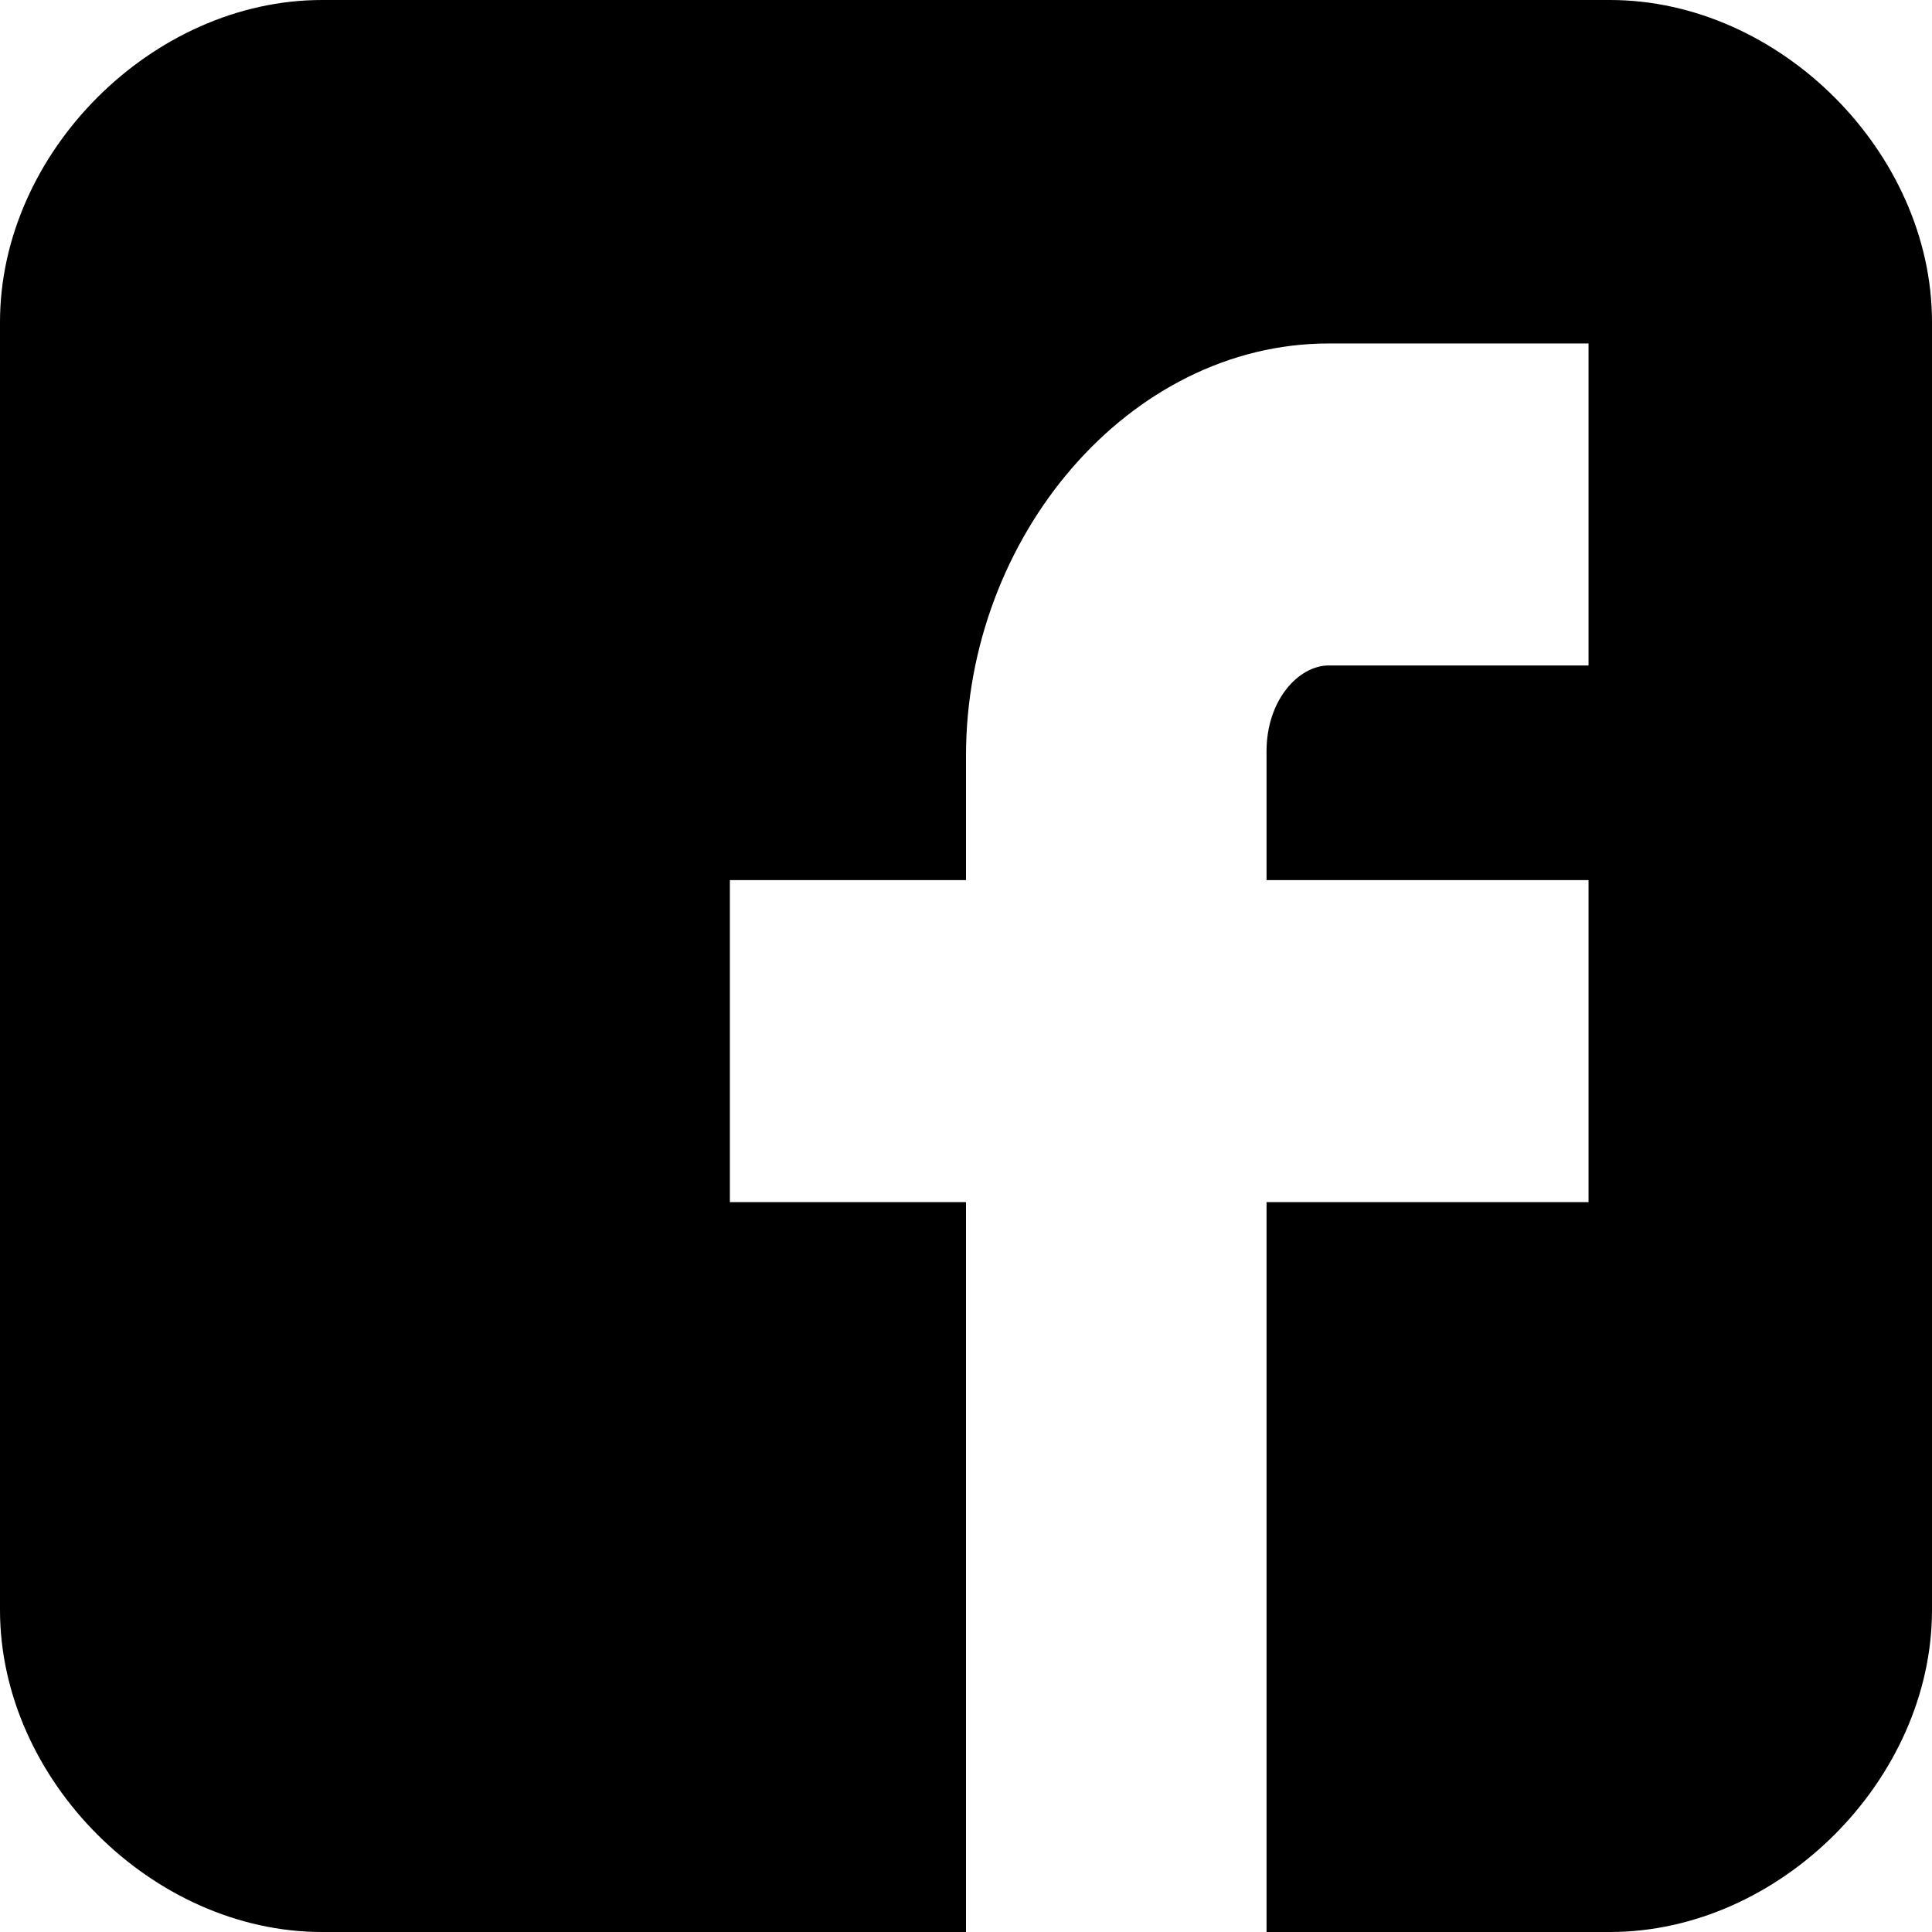
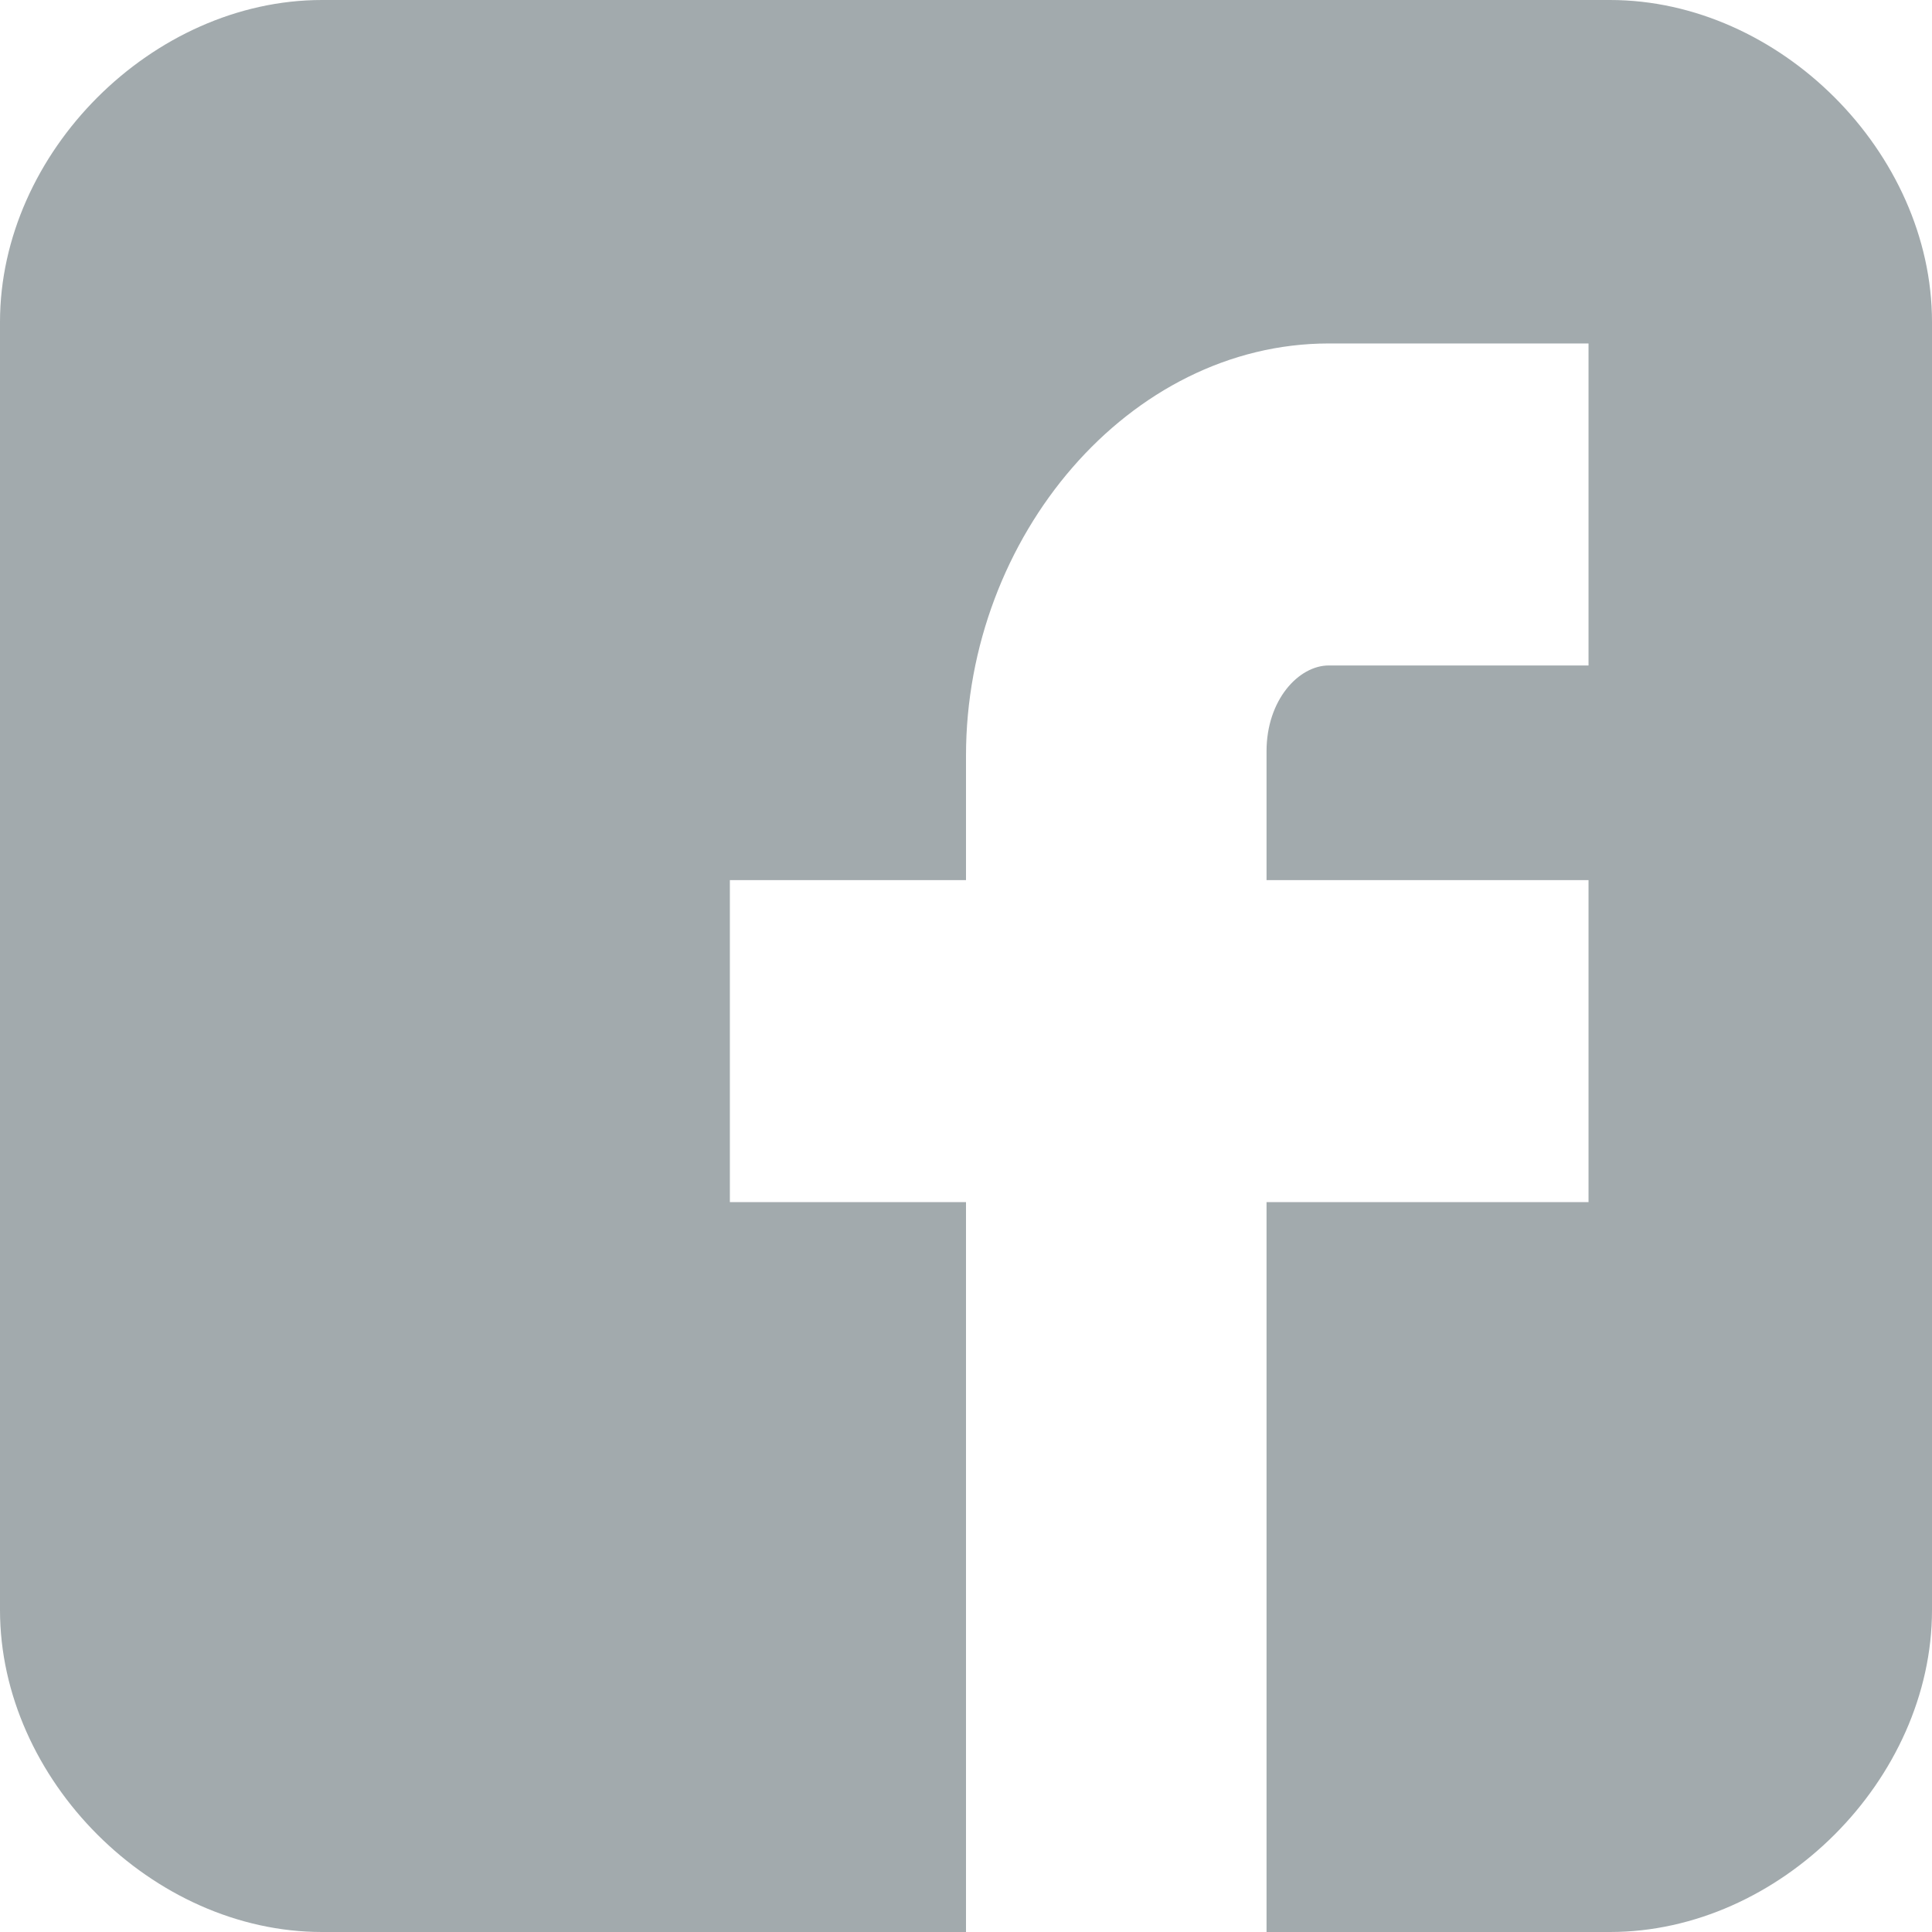
<svg xmlns="http://www.w3.org/2000/svg" viewBox="0 0 90 90">
-   <path d="M90 15c0-7.9-7.1-15-15-15H15C7.1 0 0 7.1 0 15v60c0 7.9 7.1 15 15 15h30V56H34V41h11v-5.8C45 25 52.6 16 61.9 16H74v15H61.9c-1.4 0-2.9 1.6-2.9 4v6h15v15H59v34h16c7.9 0 15-7.1 15-15V15z" />
+   <path fill="#A2AAAD" d="M90 15c0-7.9-7.1-15-15-15H15C7.1 0 0 7.1 0 15v60c0 7.9 7.1 15 15 15h30V56H34V41h11v-5.8C45 25 52.6 16 61.9 16H74v15H61.9c-1.4 0-2.9 1.6-2.9 4v6h15v15H59v34h16c7.9 0 15-7.1 15-15V15z" />
</svg>
